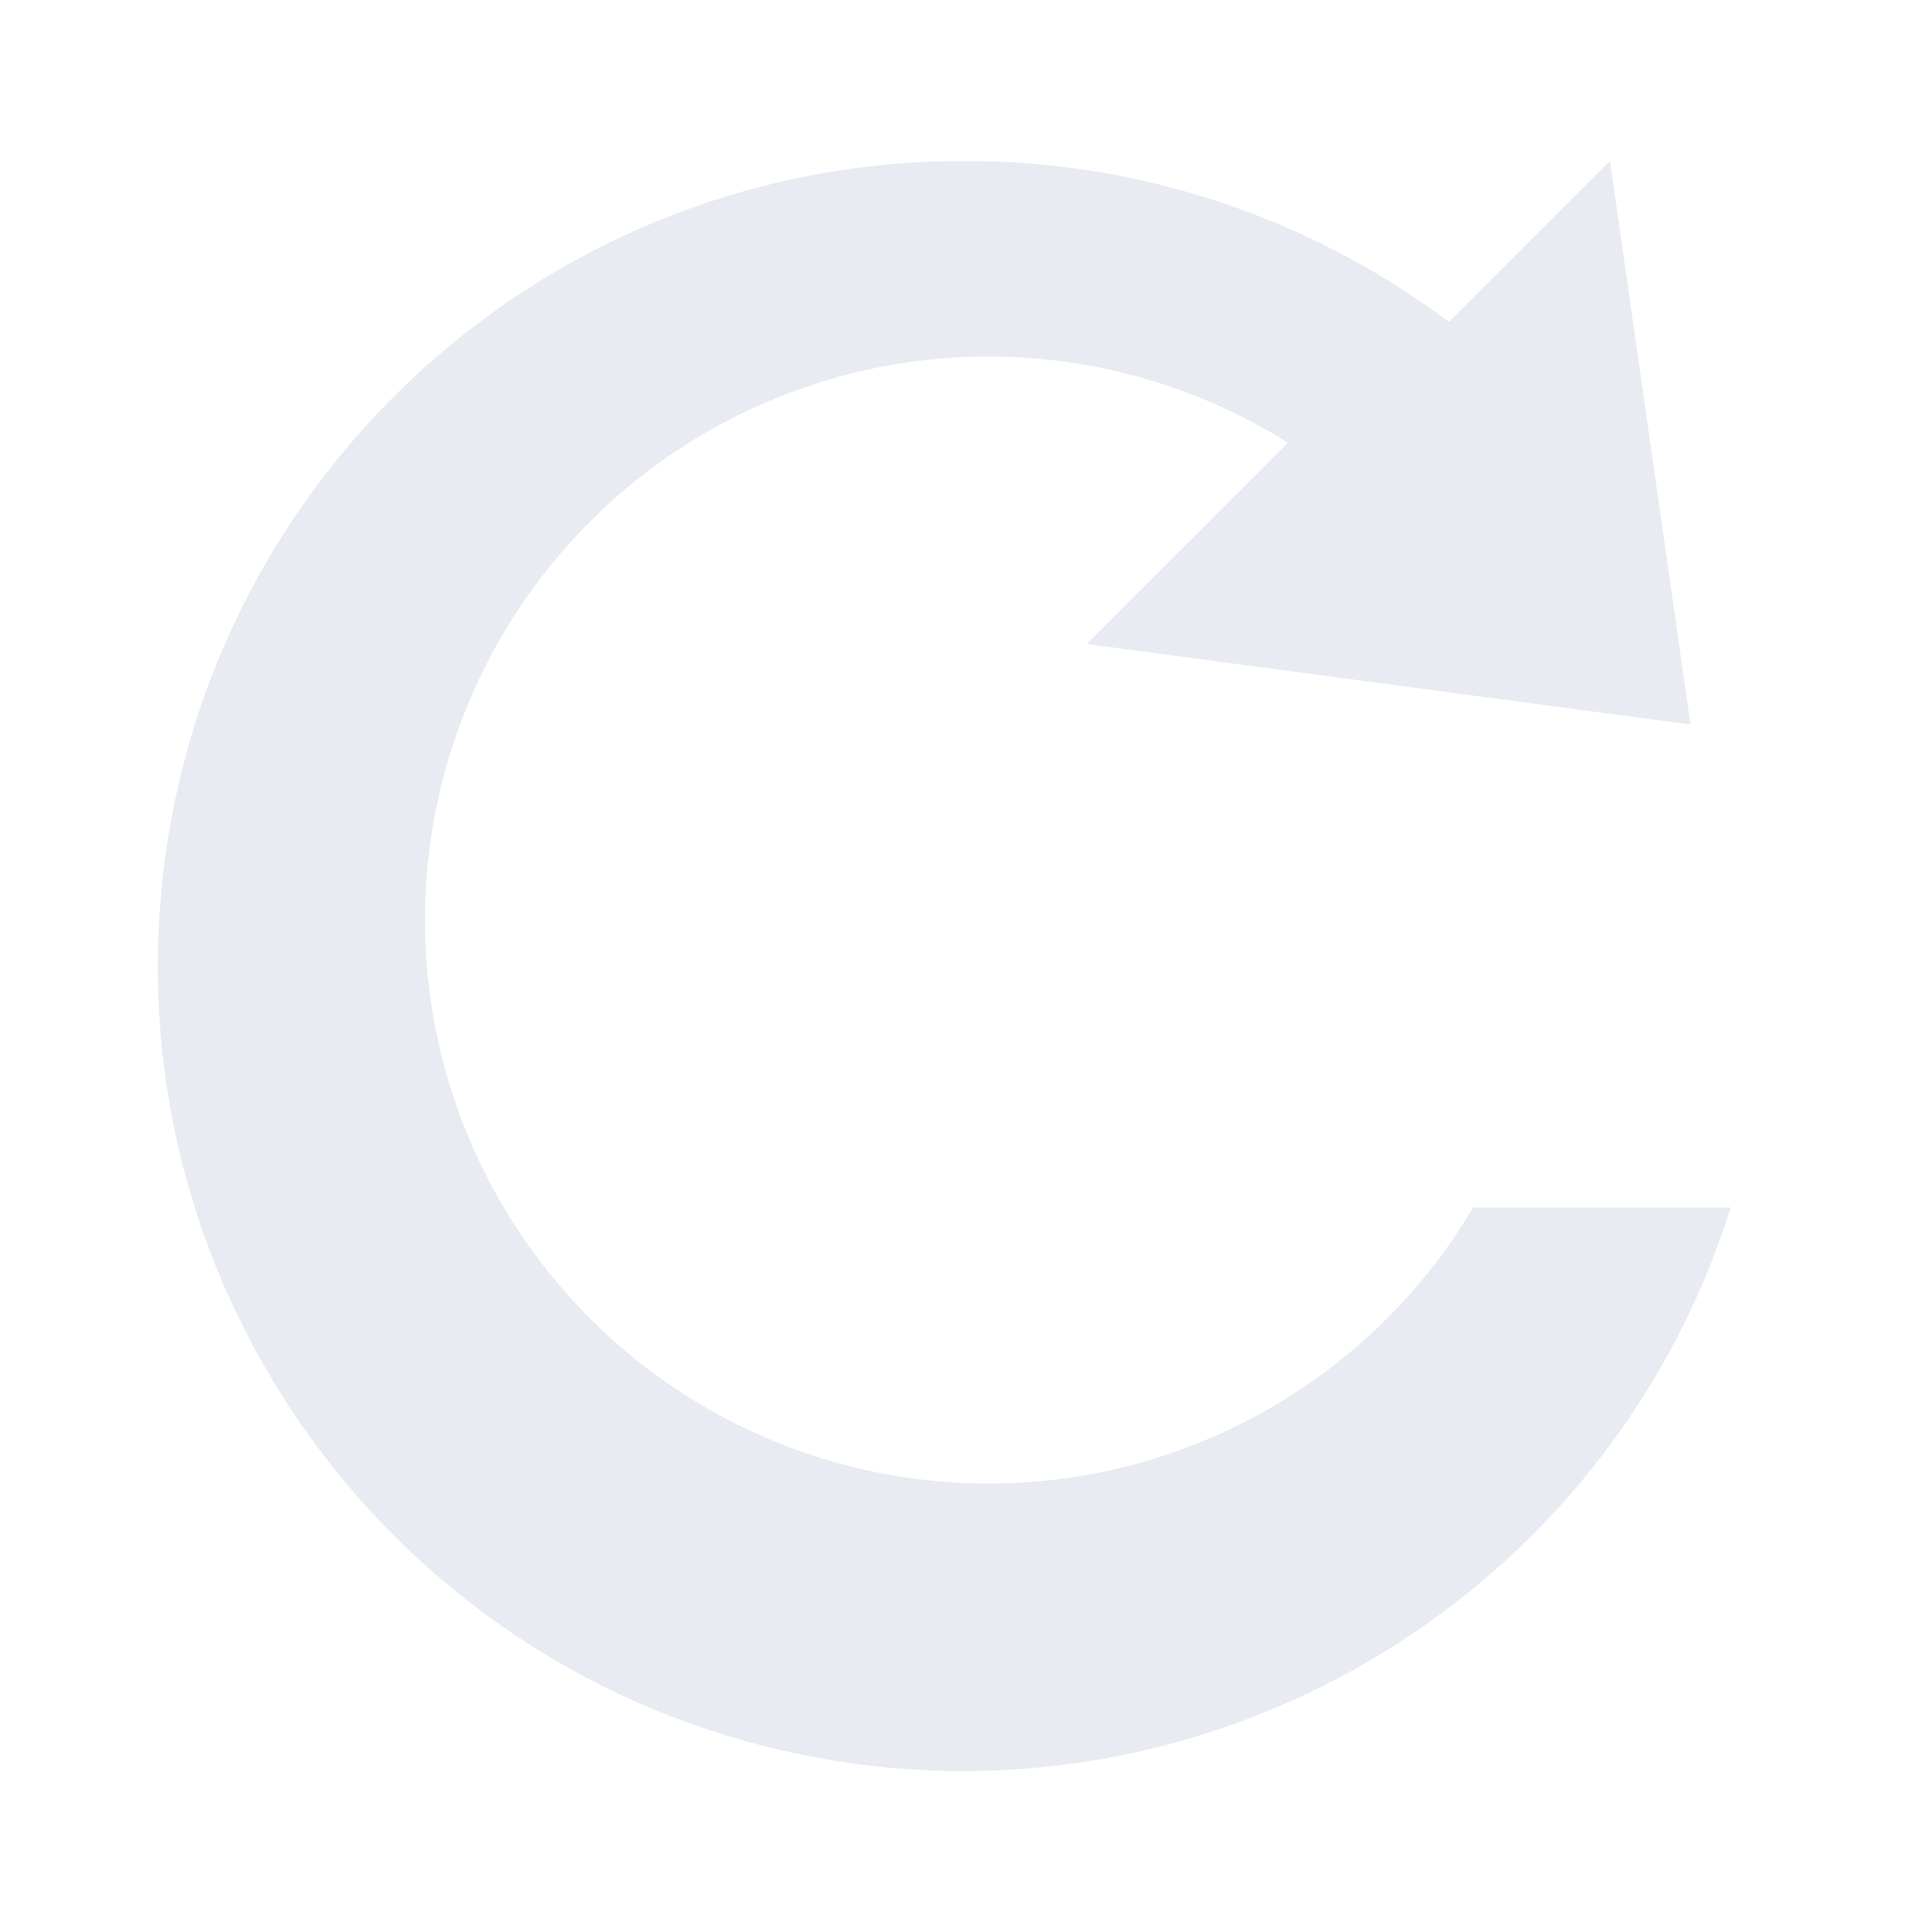
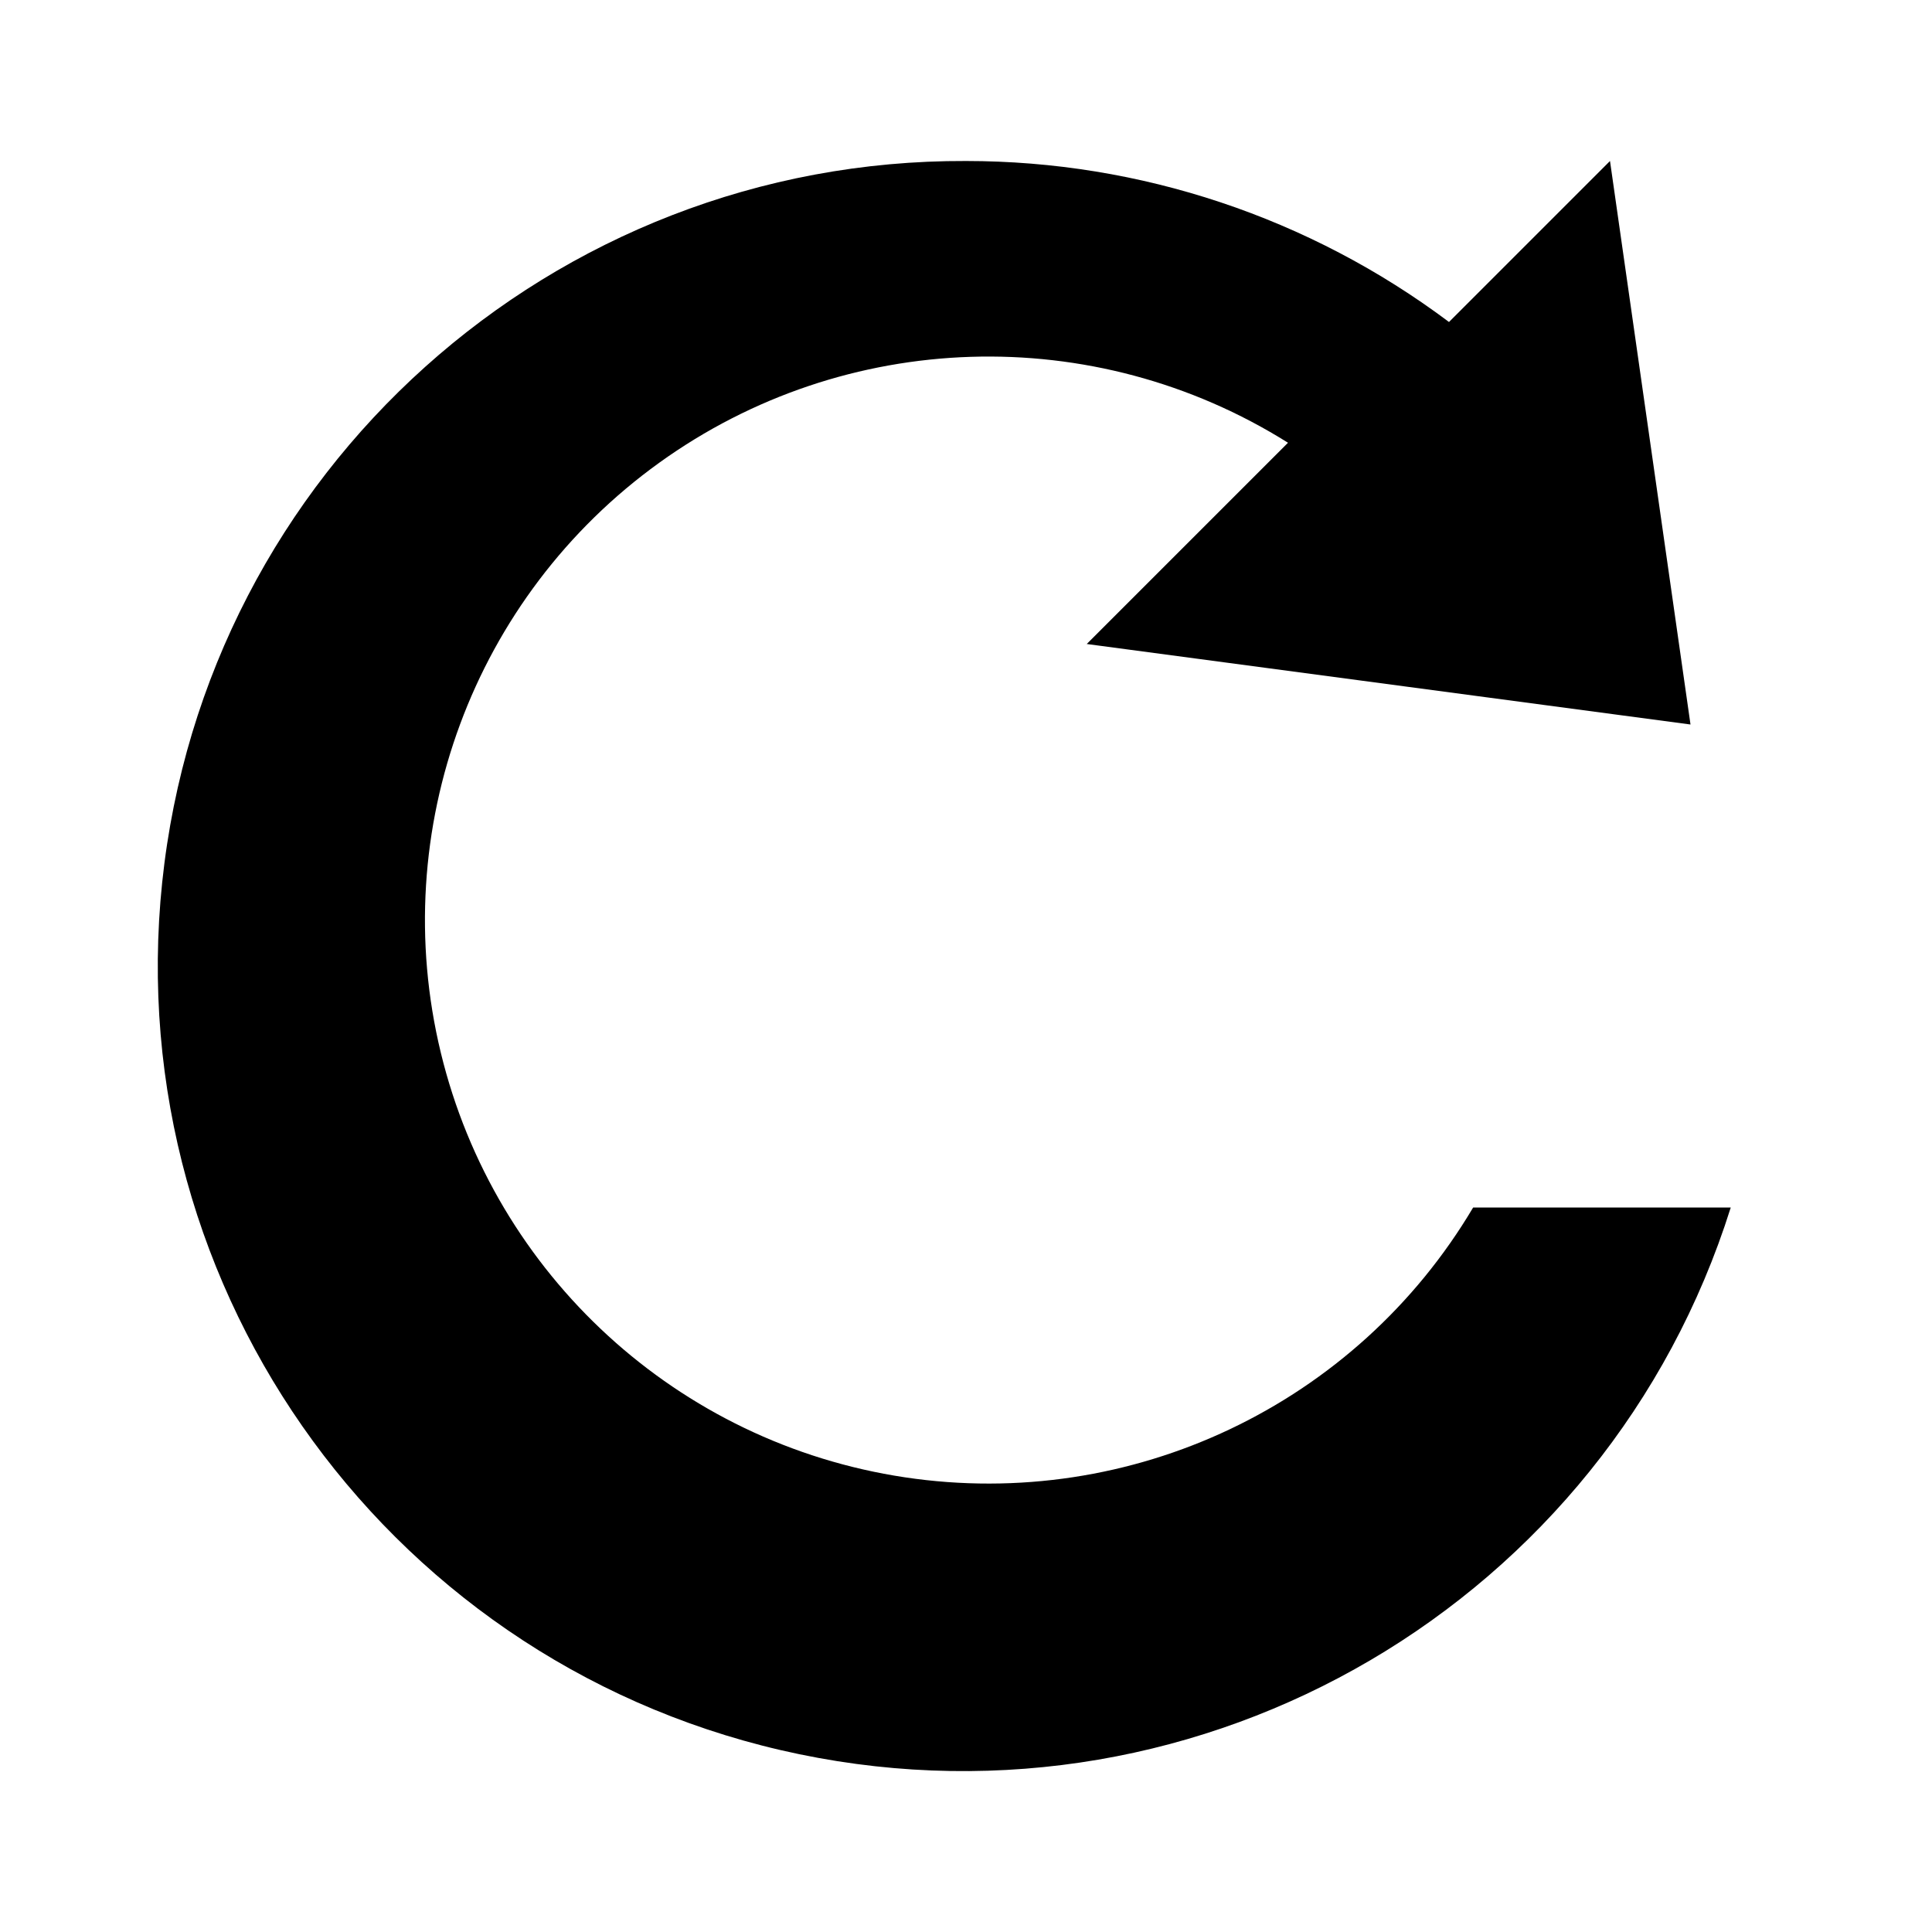
- <svg xmlns="http://www.w3.org/2000/svg" viewBox="0 0 24 24" width="24" height="24" color="#E8EBF2" role="img" aria-label="Rotate">
+ <svg xmlns="http://www.w3.org/2000/svg" viewBox="0 0 24 24" width="24" height="24" role="img" aria-label="Rotate">
  <g fill="currentColor" stroke="none">
    <path d="M12 2a10 10 0 1 0 9.5 13h-3.2A7 7 0 1 1 16 5.5L13.5 8 21 9l-1-7-2 2A10 10 0 0 0 12 2z" />
  </g>
</svg>
